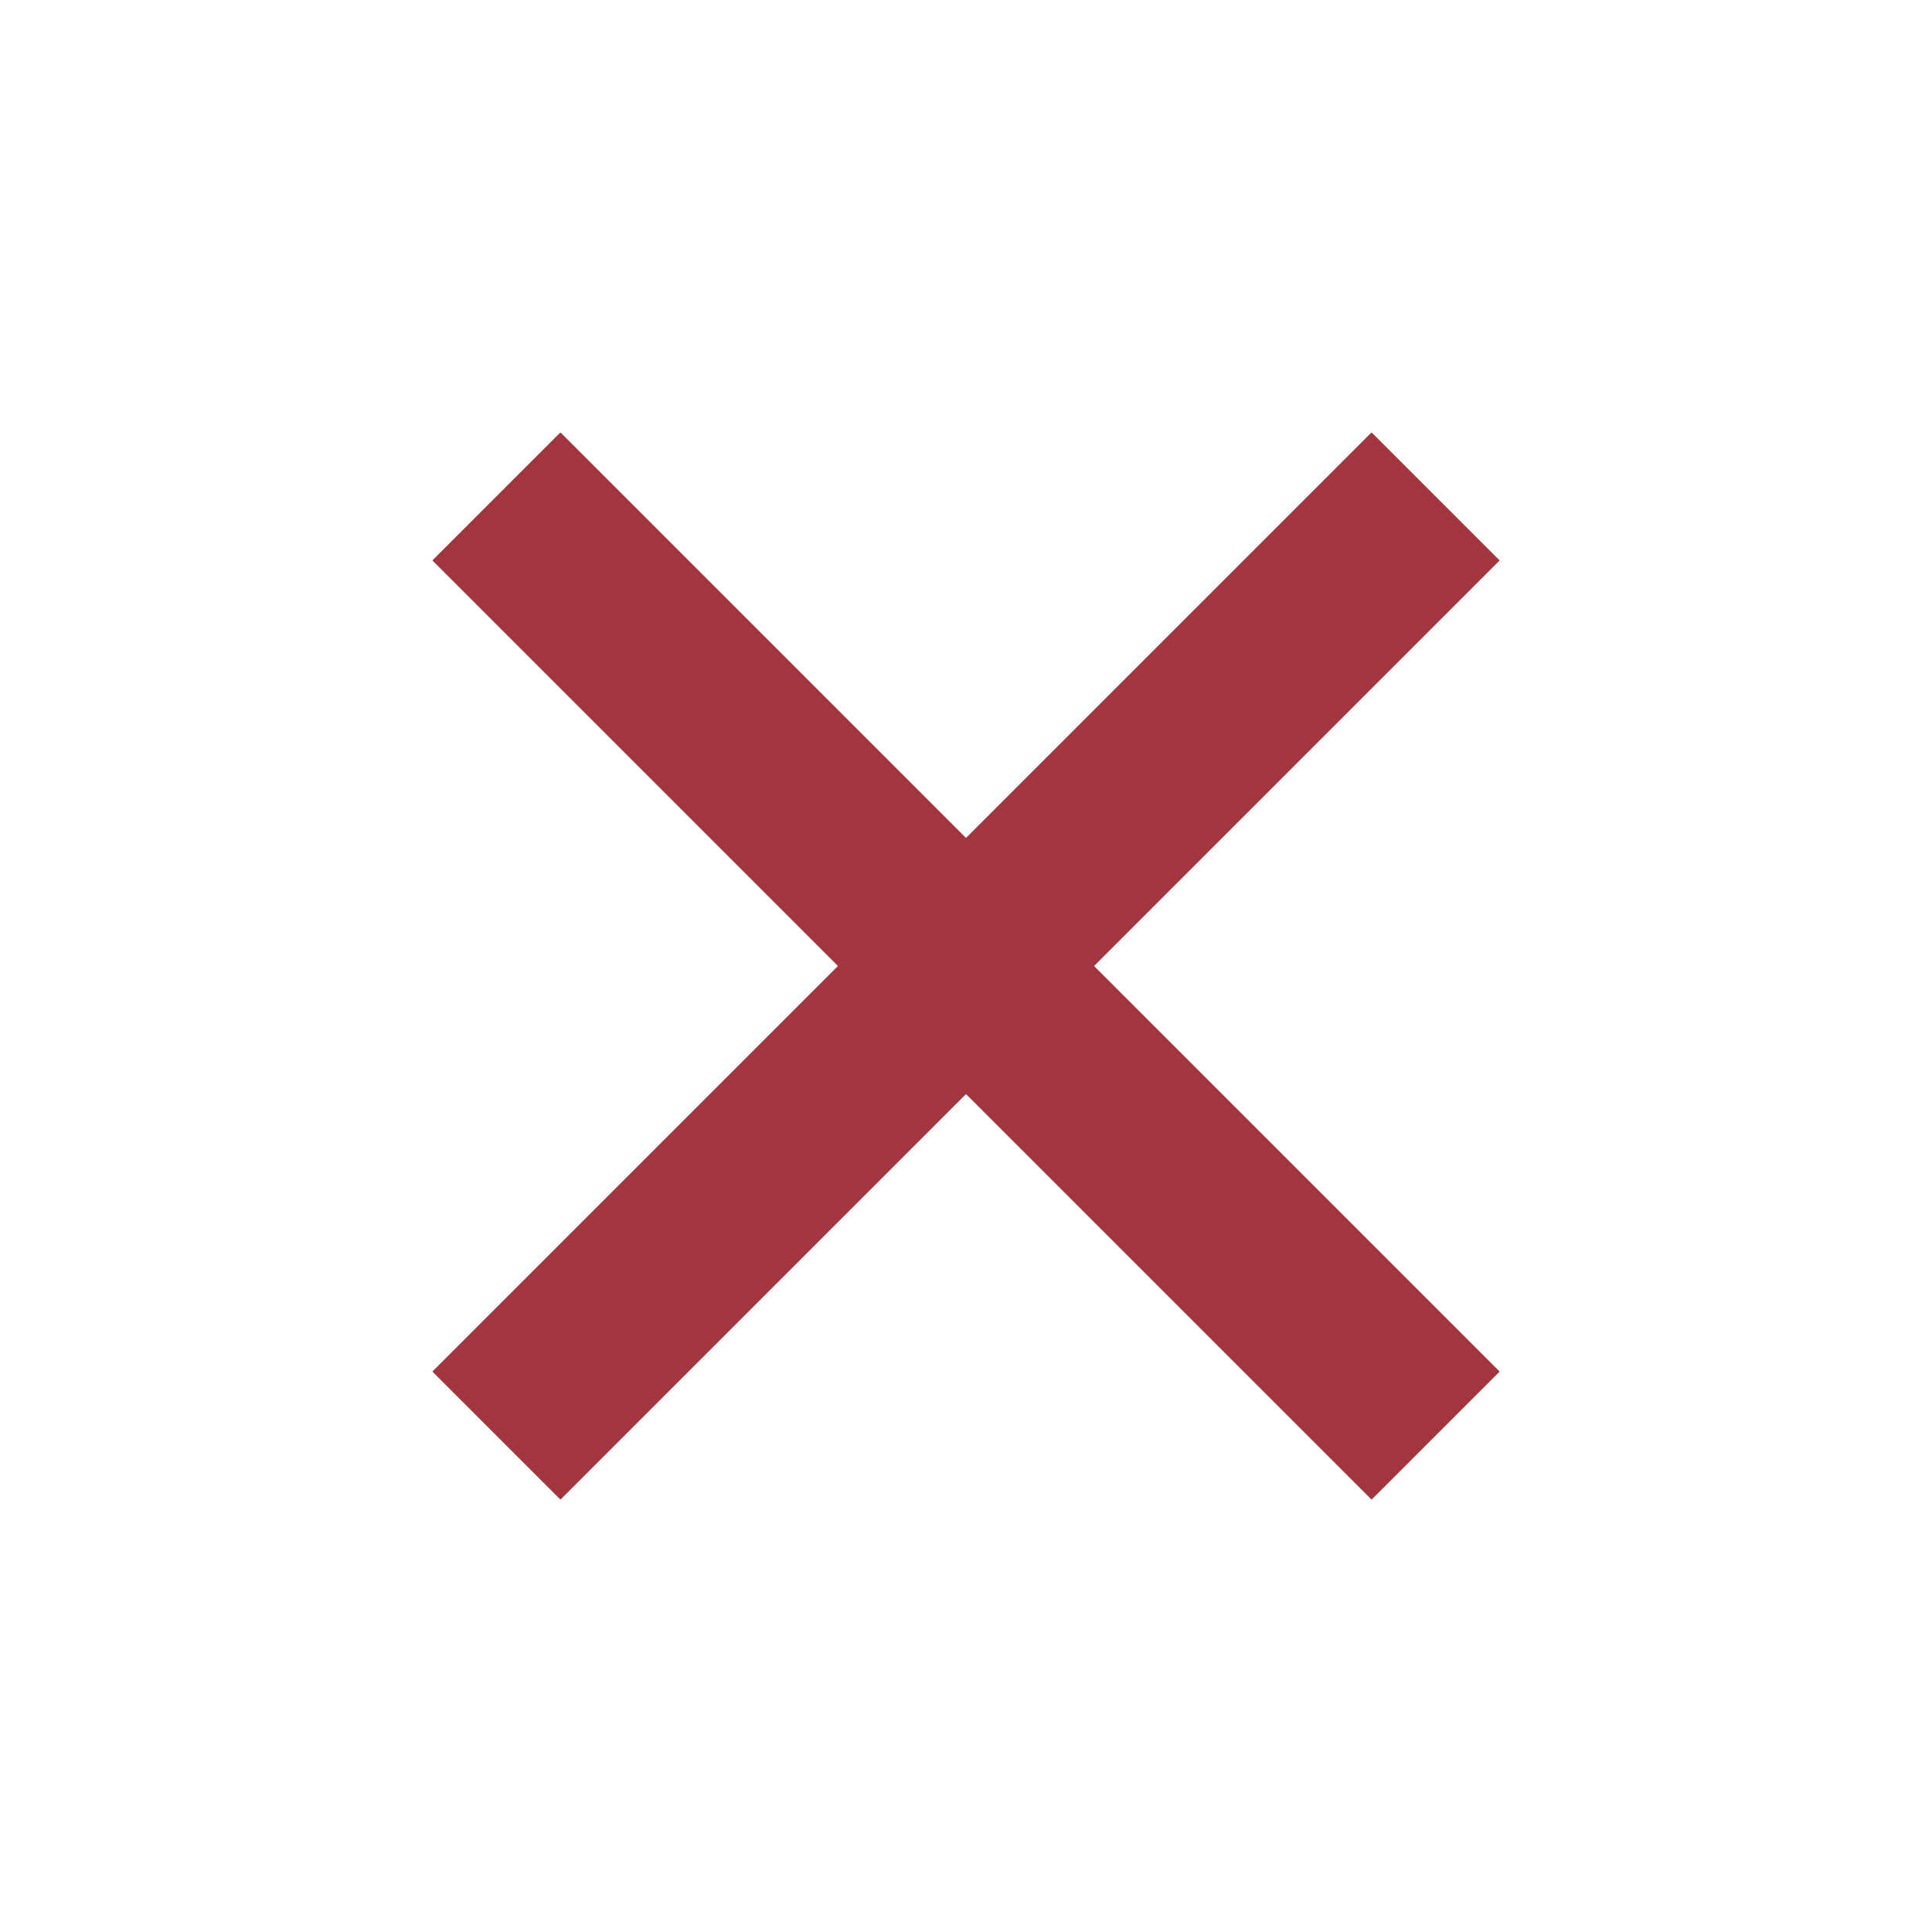
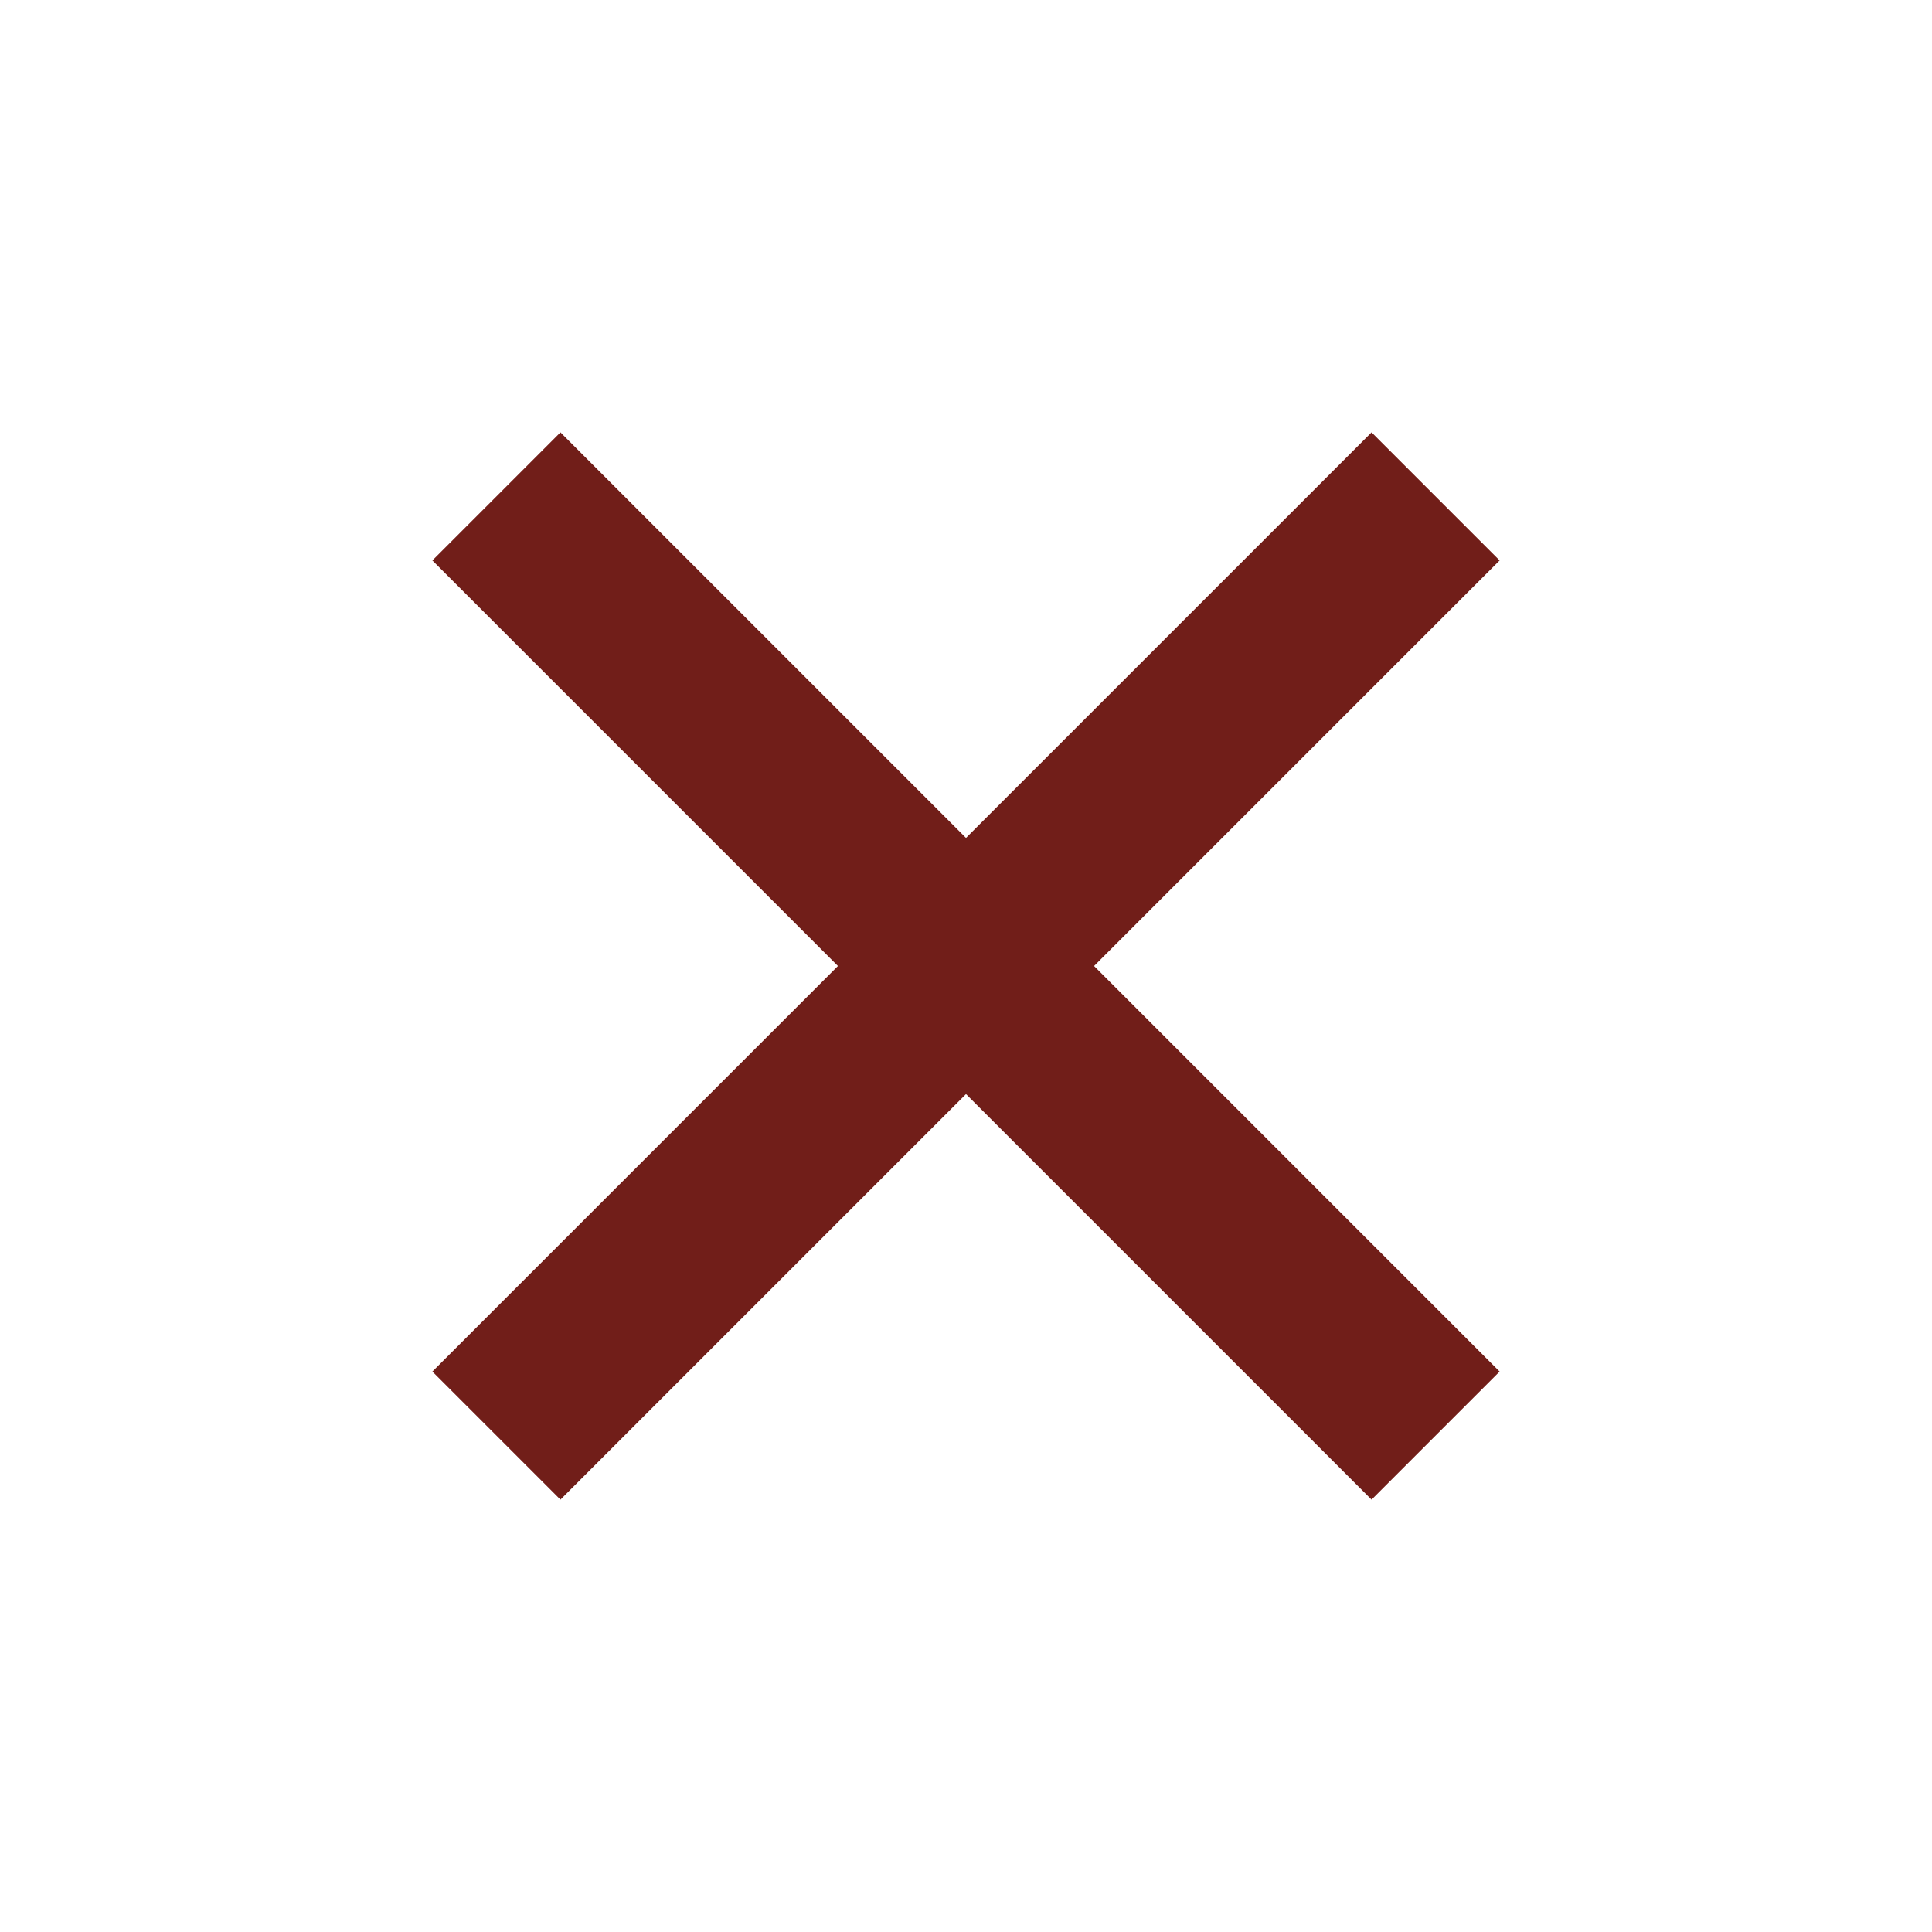
<svg xmlns="http://www.w3.org/2000/svg" width="32" height="32" fill="none" viewBox="0 0 32 32">
-   <path stroke="#A1363F" stroke-width="3" d="M8.222 8.222l15.556 15.556m0-15.556L8.222 23.778" />
+   <path stroke="#711e19" stroke-width="3" d="M8.222 8.222l15.556 15.556m0-15.556L8.222 23.778" />
</svg>
